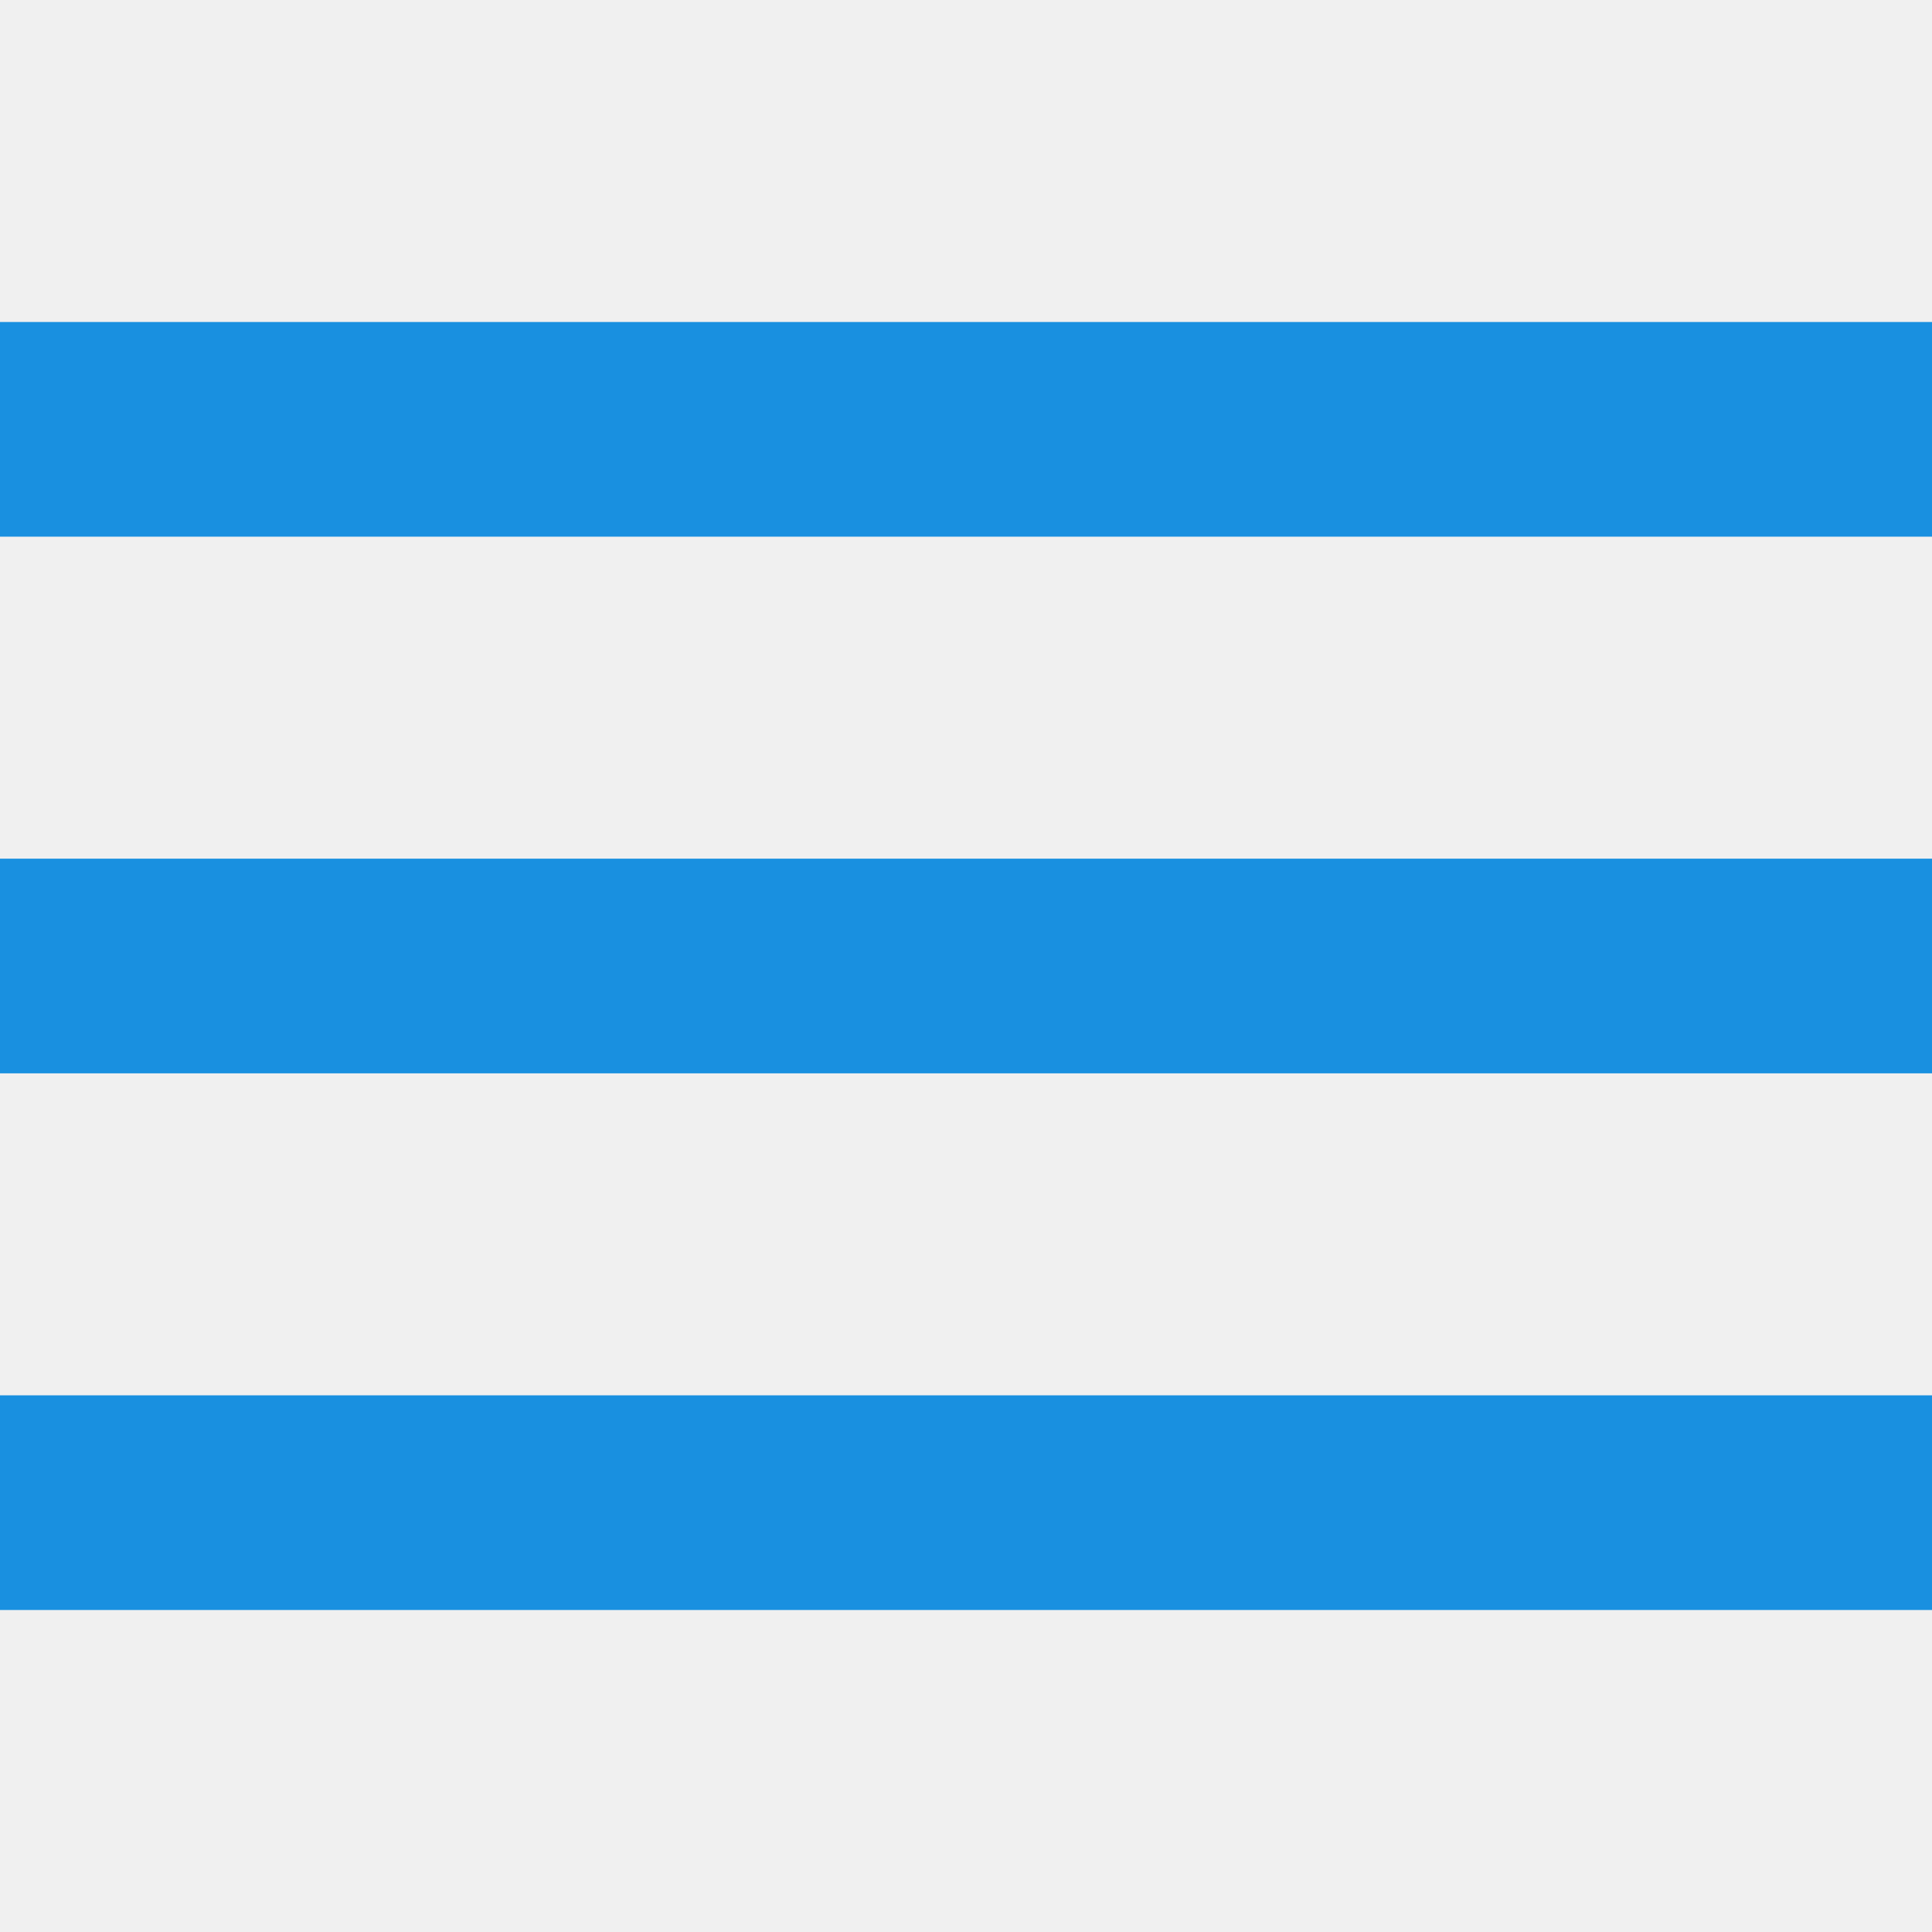
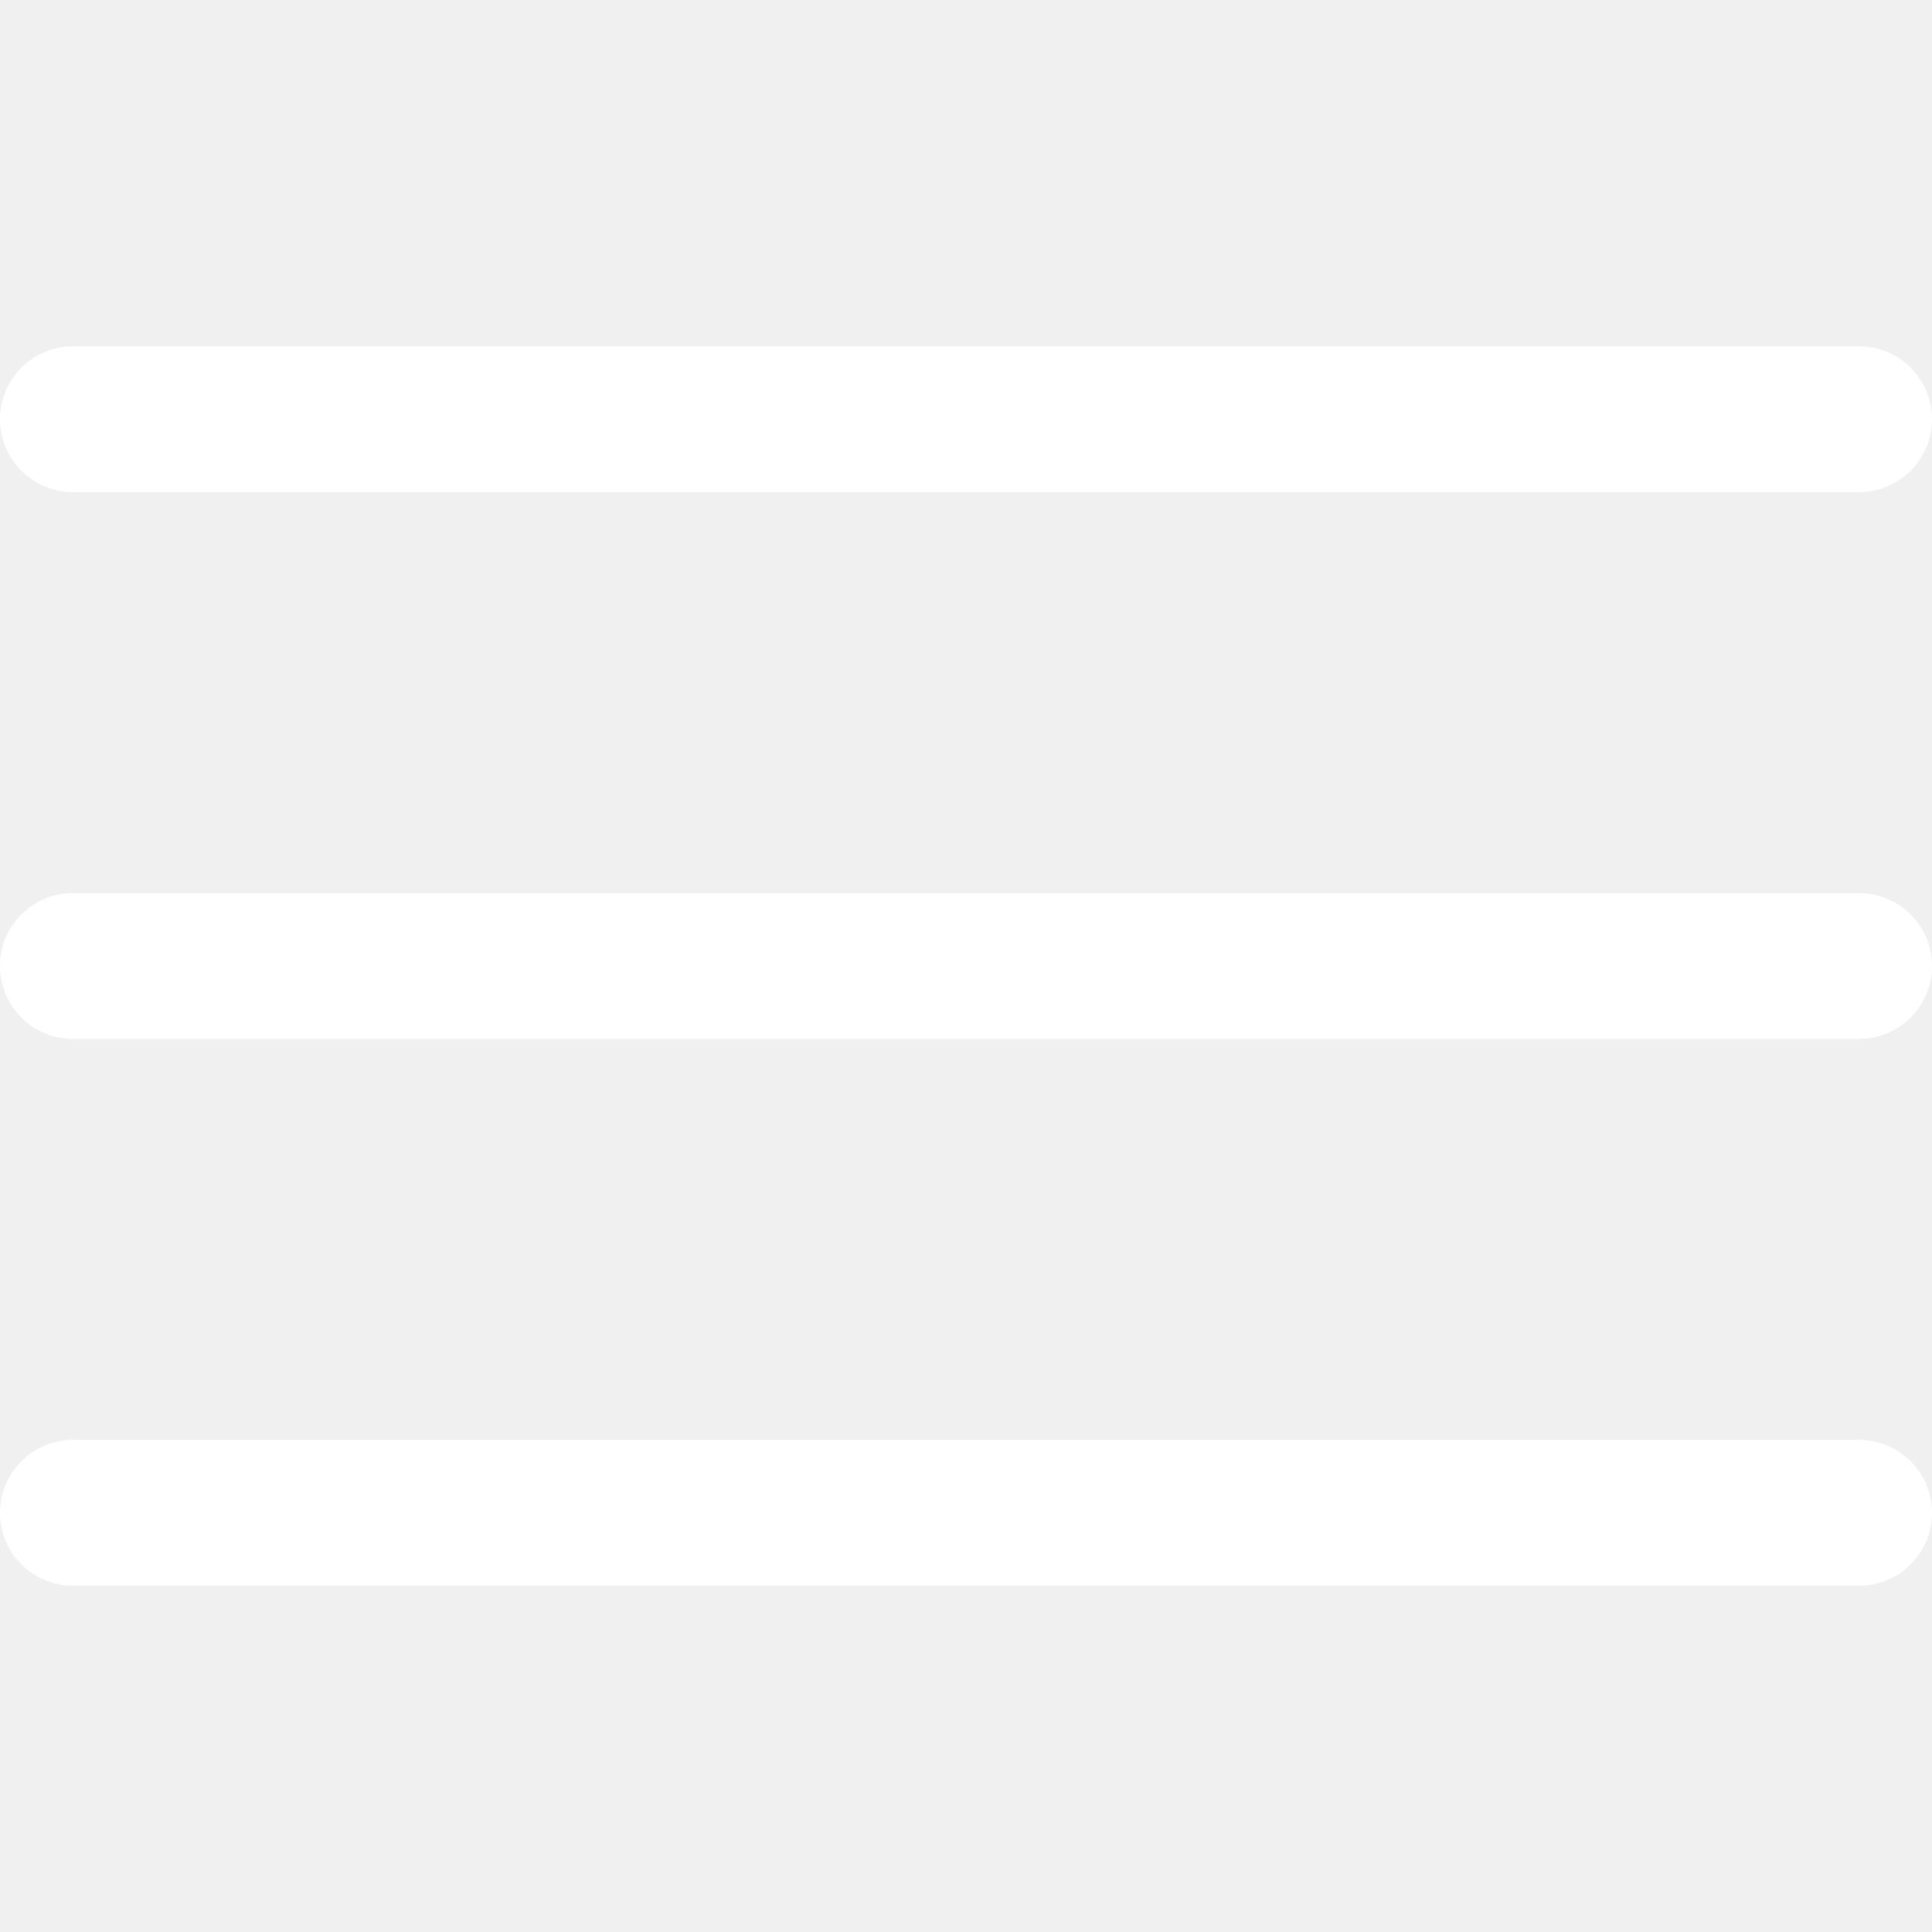
- <svg xmlns="http://www.w3.org/2000/svg" version="1.1" id="Capa_1" x="0px" y="0px" width="512px" height="512px" viewBox="0 0 459 459" style="enable-background:new 0 0 459 459;" xml:space="preserve">
+ <svg xmlns="http://www.w3.org/2000/svg" version="1.1" id="Capa_1" x="0px" y="0px" viewBox="0 0 53 53" style="enable-background:new 0 0 53 53;" xml:space="preserve" width="512px" height="512px">
  <g>
-     <g id="menu">
-       <path d="M0,382.5h459v-51H0V382.5z M0,255h459v-51H0V255z M0,76.5v51h459v-51H0z" fill="#1990e0" />
+     <g>
+       <path d="M2,13.5h49c1.104,0,2-0.896,2-2s-0.896-2-2-2H2c-1.104,0-2,0.896-2,2S0.896,13.5,2,13.5z" fill="#FFFFFF" />
+       <path d="M2,28.5h49c1.104,0,2-0.896,2-2s-0.896-2-2-2H2c-1.104,0-2,0.896-2,2S0.896,28.5,2,28.5z" fill="#FFFFFF" />
+       <path d="M2,43.5h49c1.104,0,2-0.896,2-2s-0.896-2-2-2H2c-1.104,0-2,0.896-2,2S0.896,43.5,2,43.5z" fill="#FFFFFF" />
    </g>
  </g>
  <g>
</g>
  <g>
</g>
  <g>
</g>
  <g>
</g>
  <g>
</g>
  <g>
</g>
  <g>
</g>
  <g>
</g>
  <g>
</g>
  <g>
</g>
  <g>
</g>
  <g>
</g>
  <g>
</g>
  <g>
</g>
  <g>
</g>
</svg>
